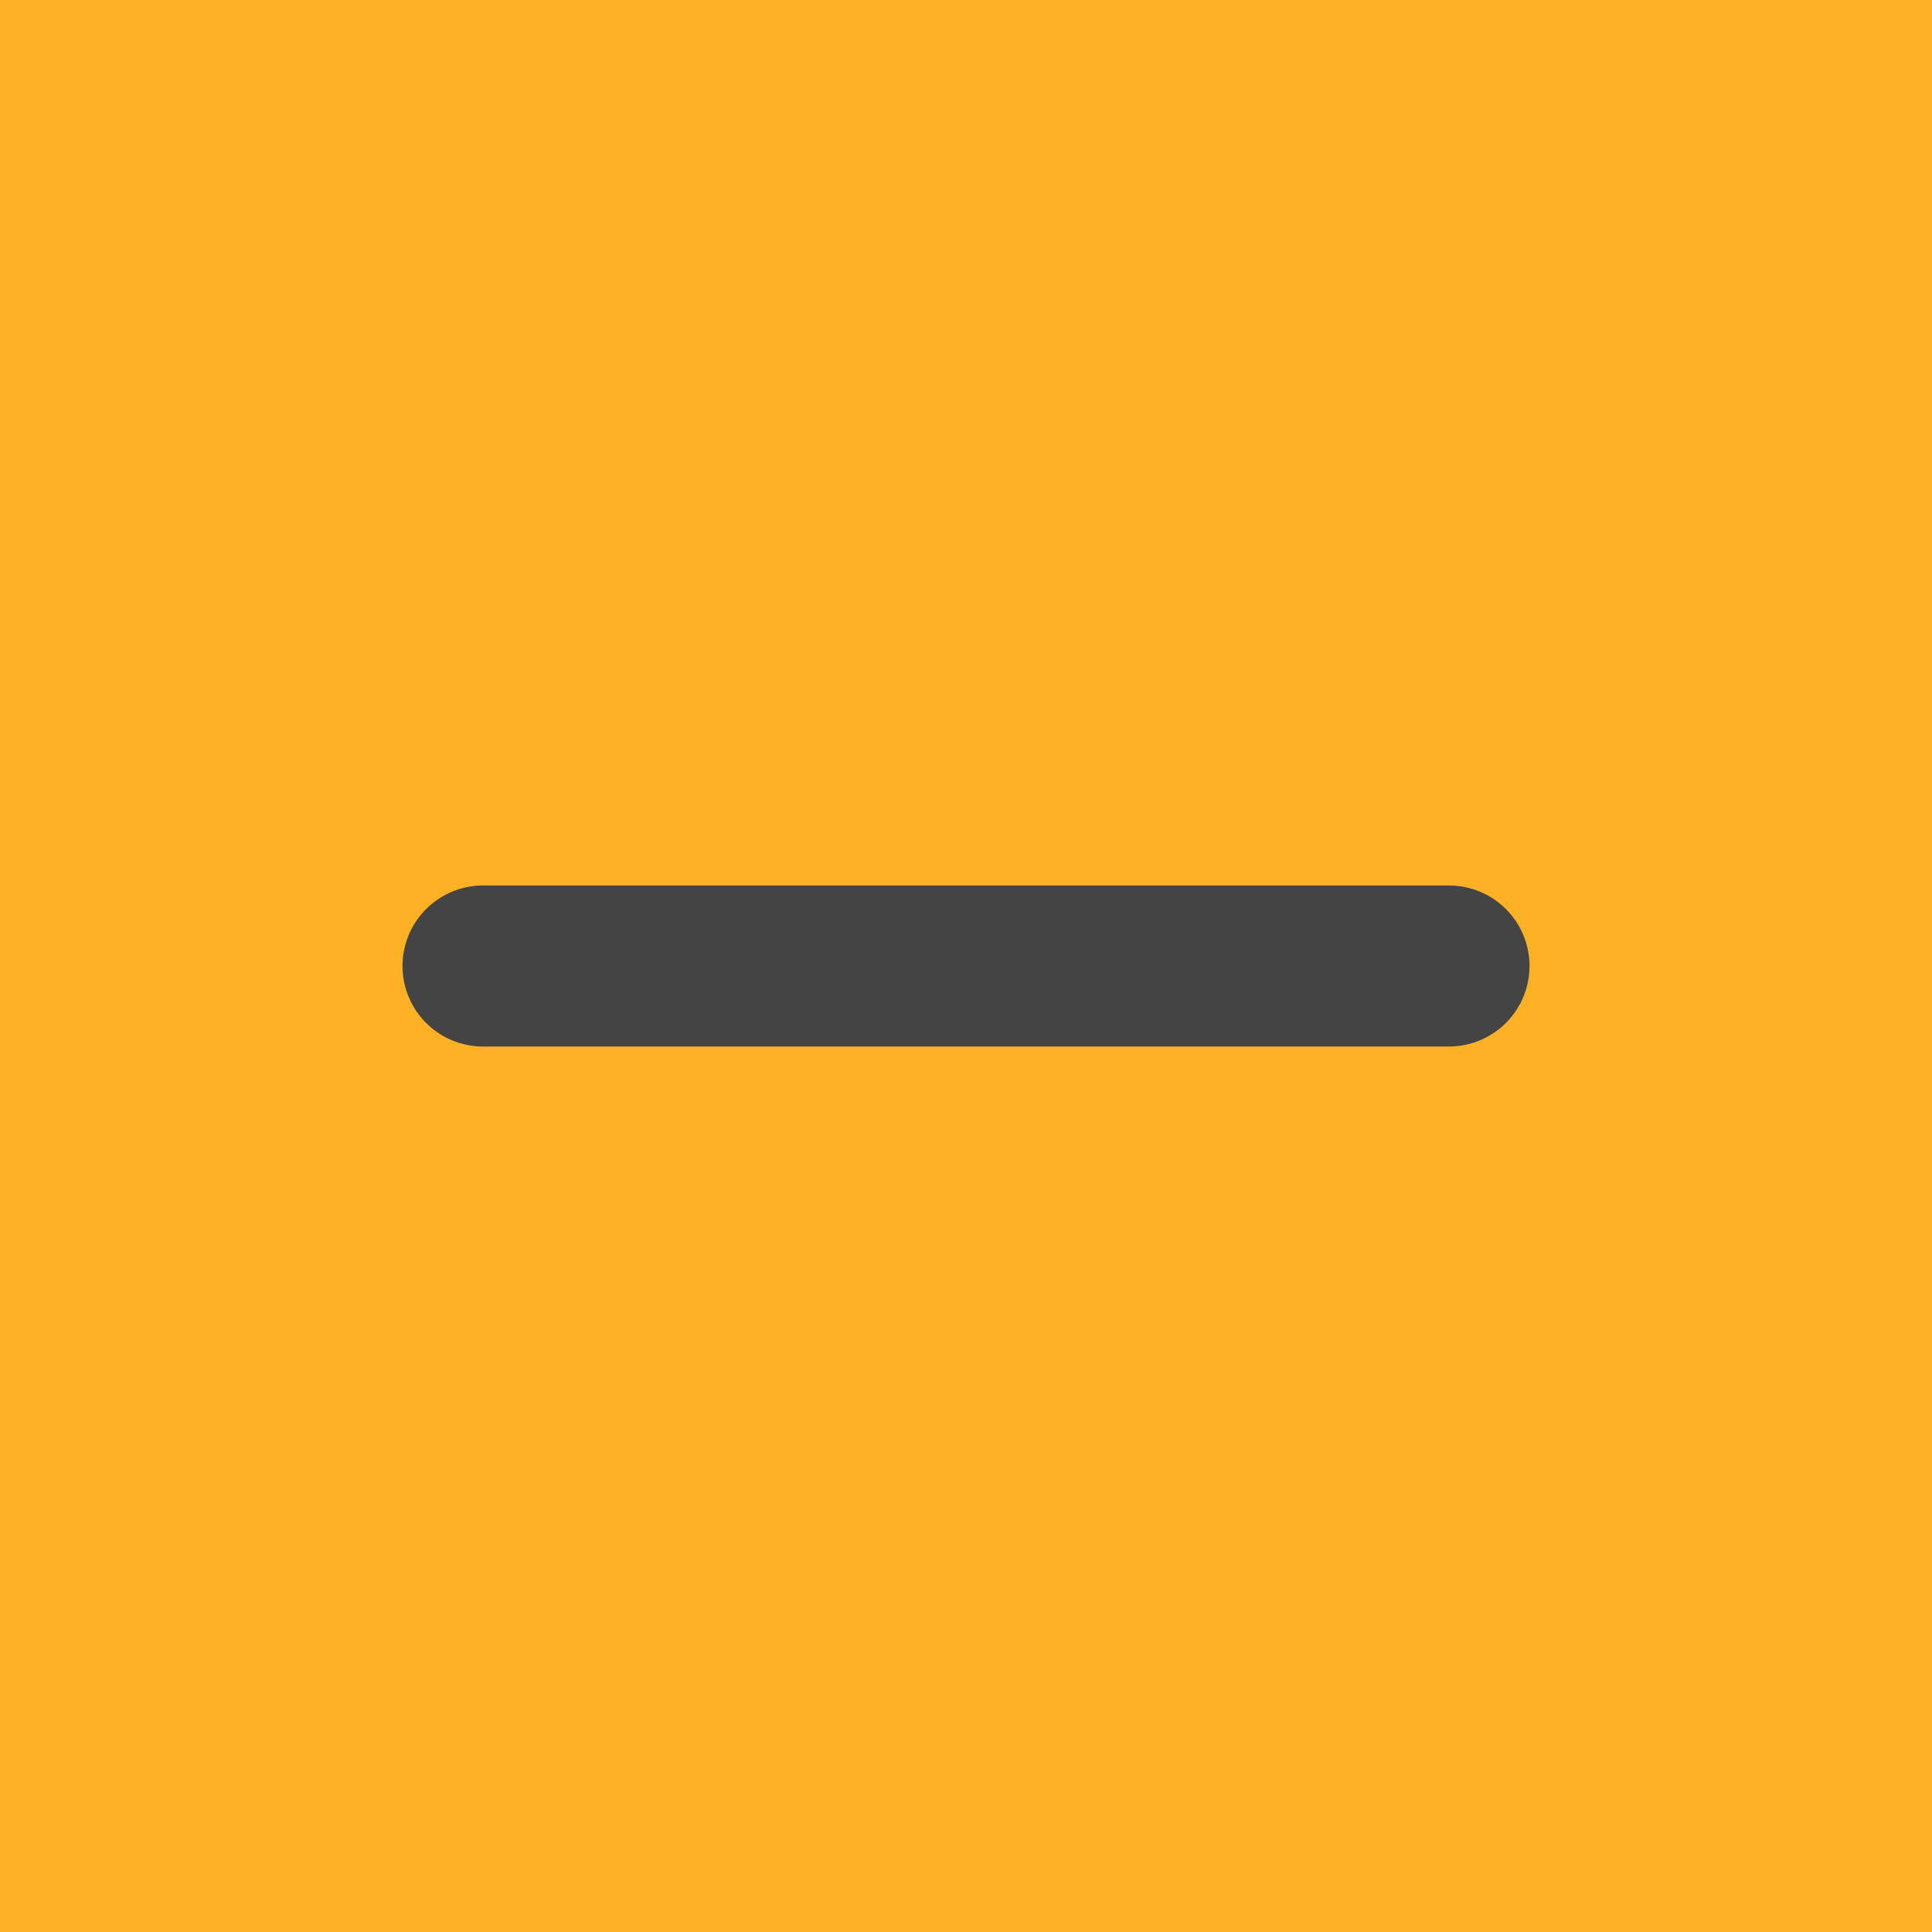
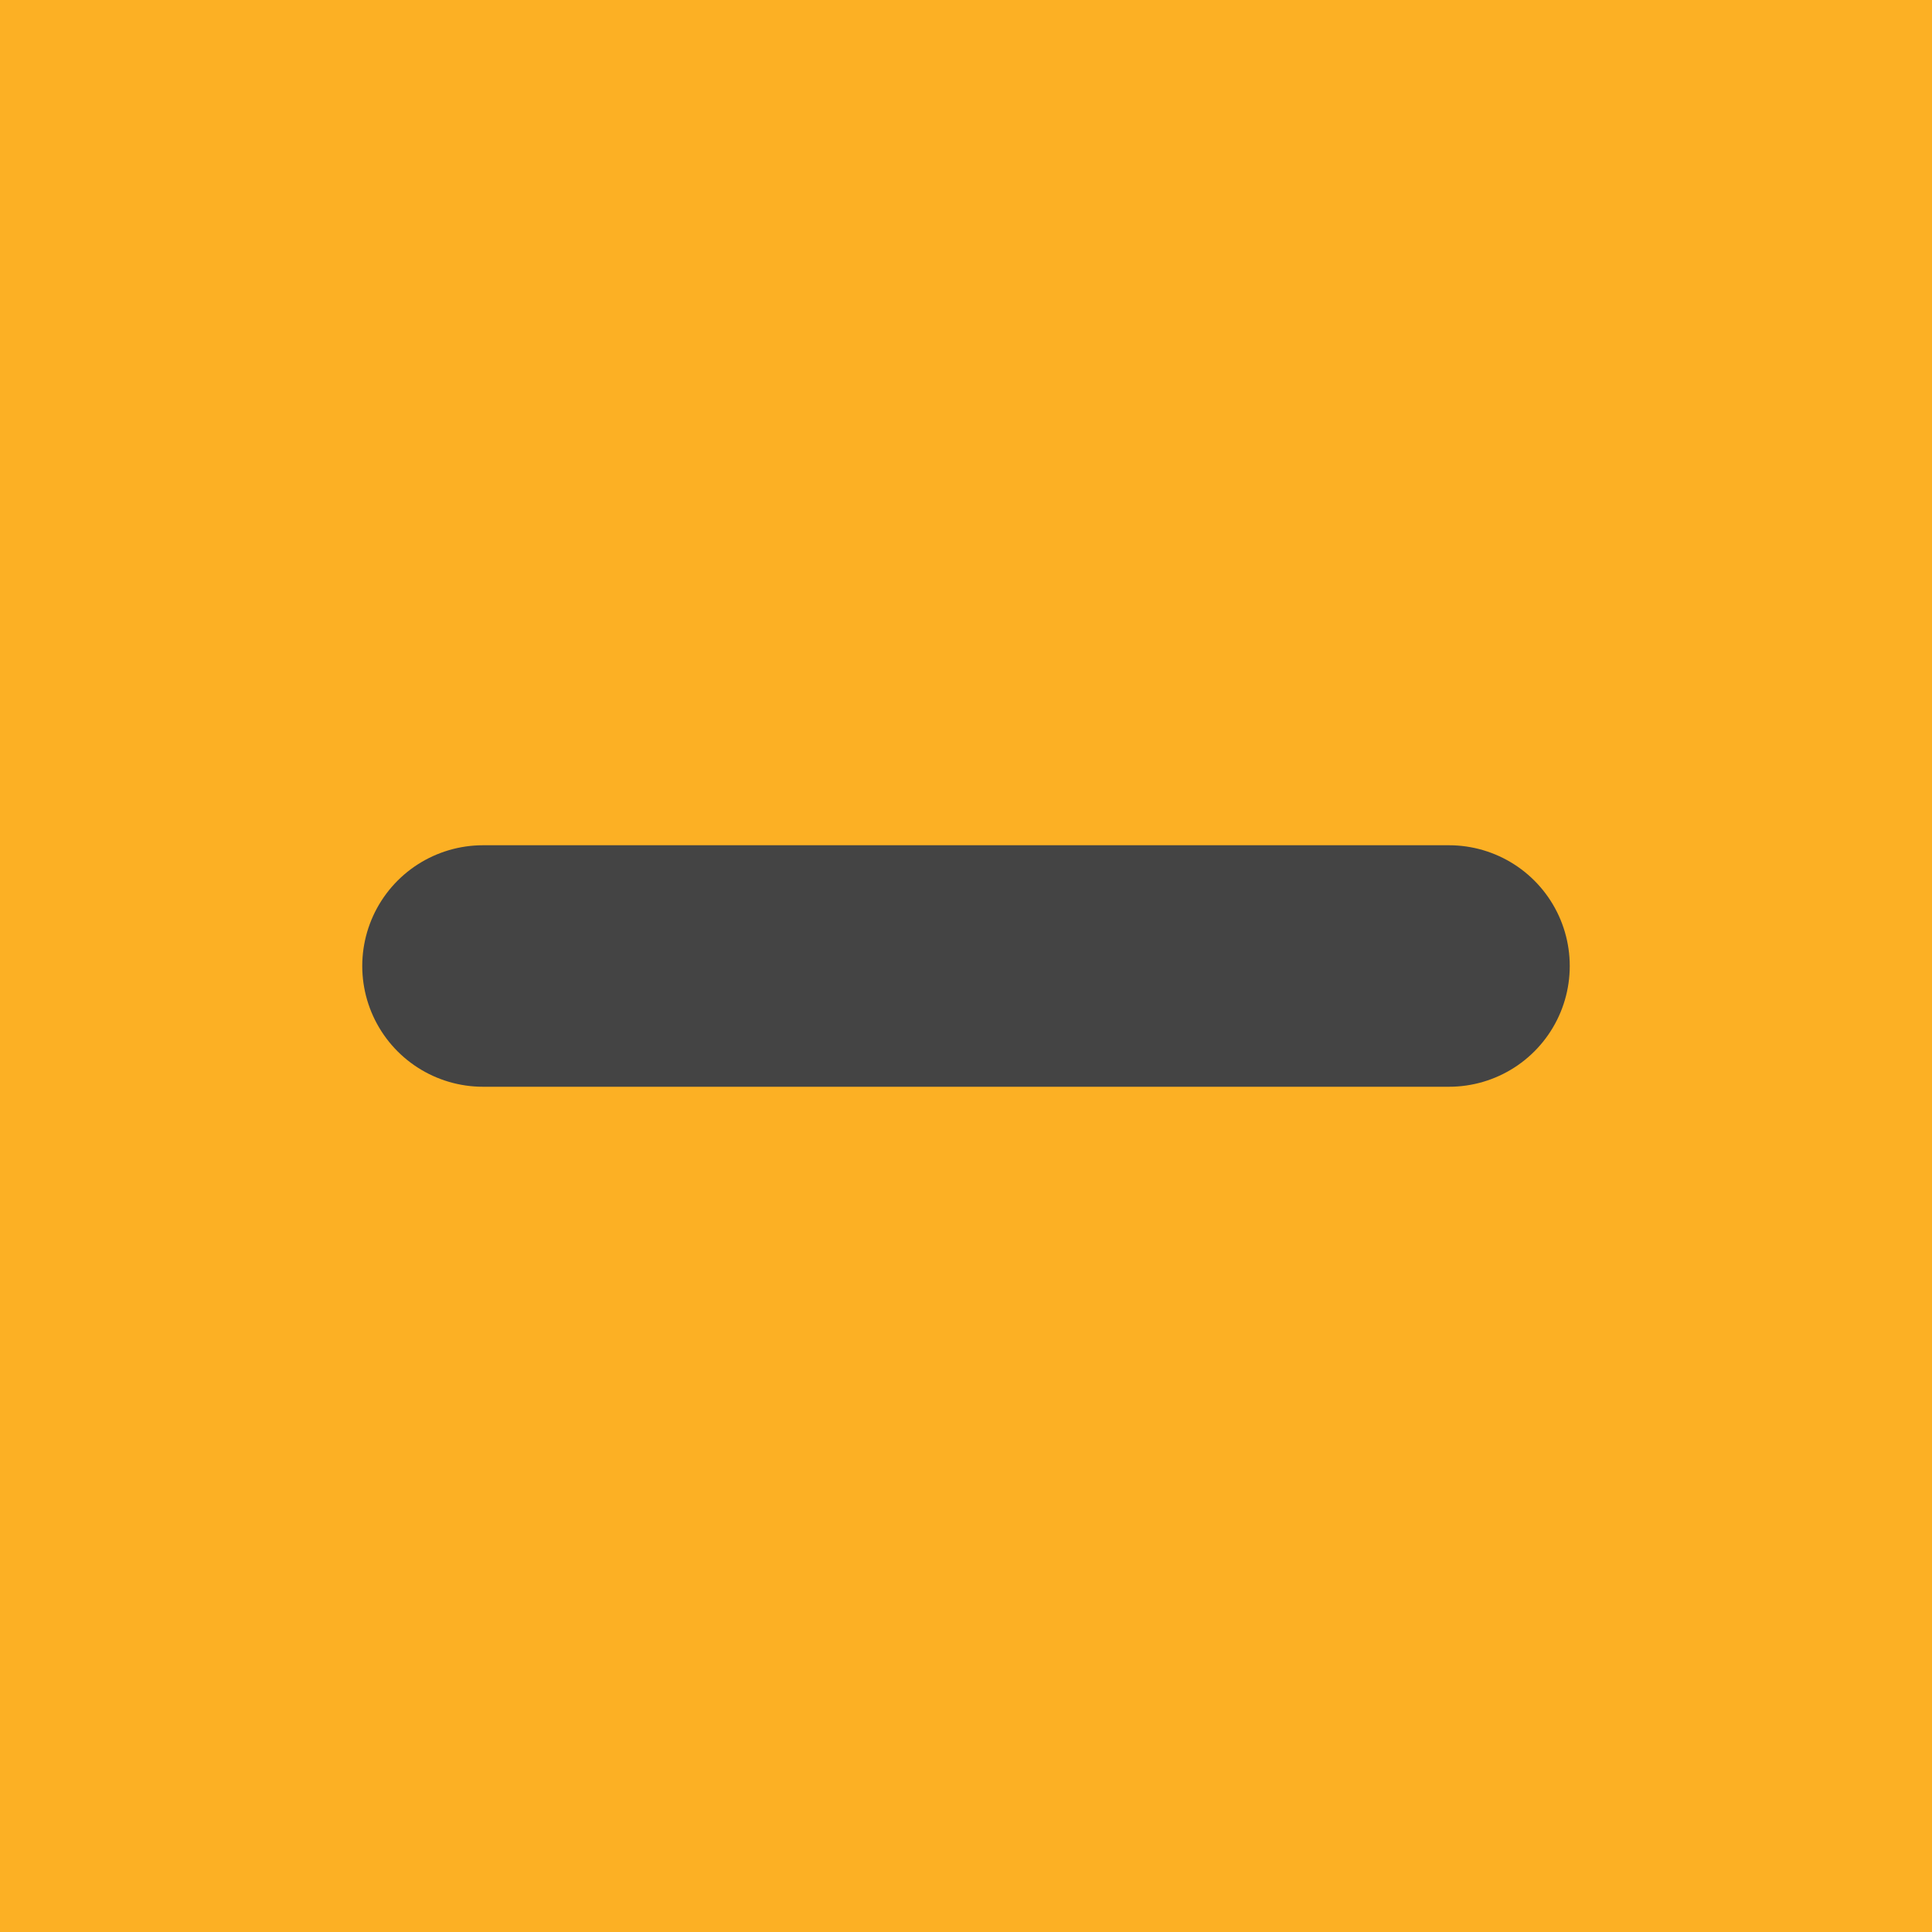
<svg xmlns="http://www.w3.org/2000/svg" viewBox="0 0 24 24" width="24" height="24">
  <rect width="24" height="24" fill="#FCB024" />
-   <path d="M6 12h12" stroke="#444" stroke-width="2" stroke-linecap="round" stroke-linejoin="round" />
+   <path d="M6 12h12" stroke="#444" stroke-width="3" stroke-linecap="round" stroke-linejoin="round" />
</svg>
